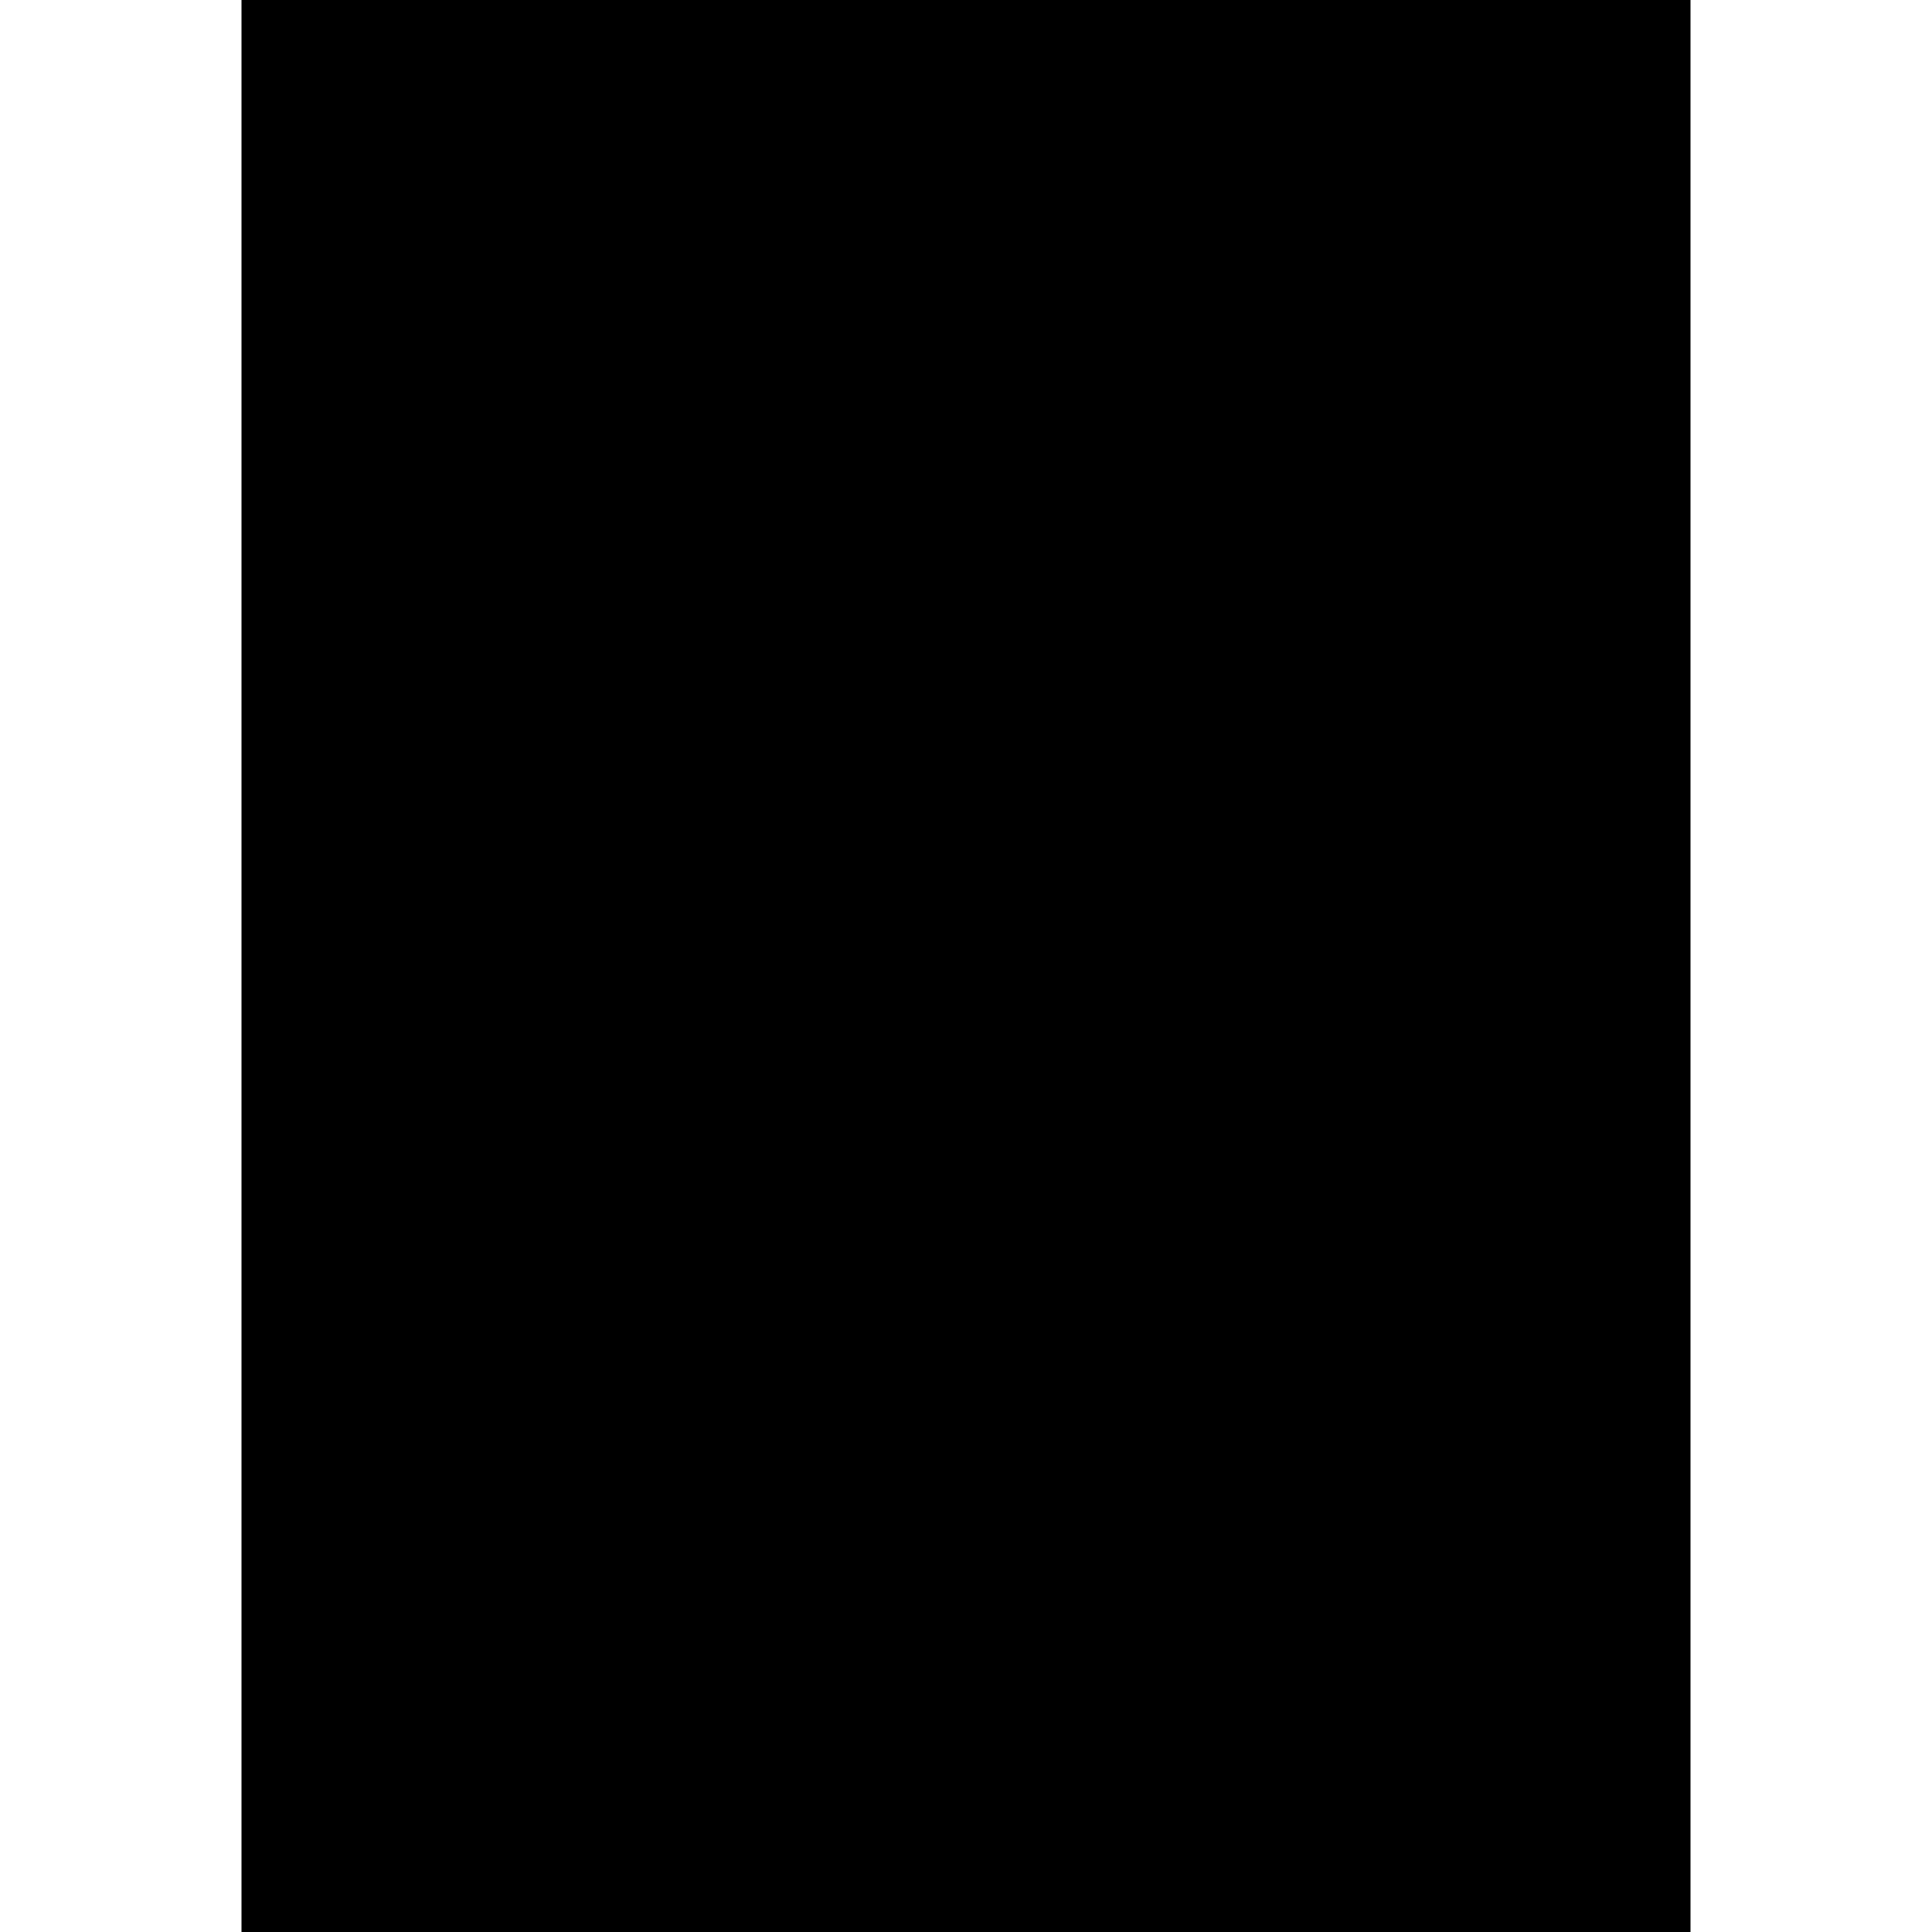
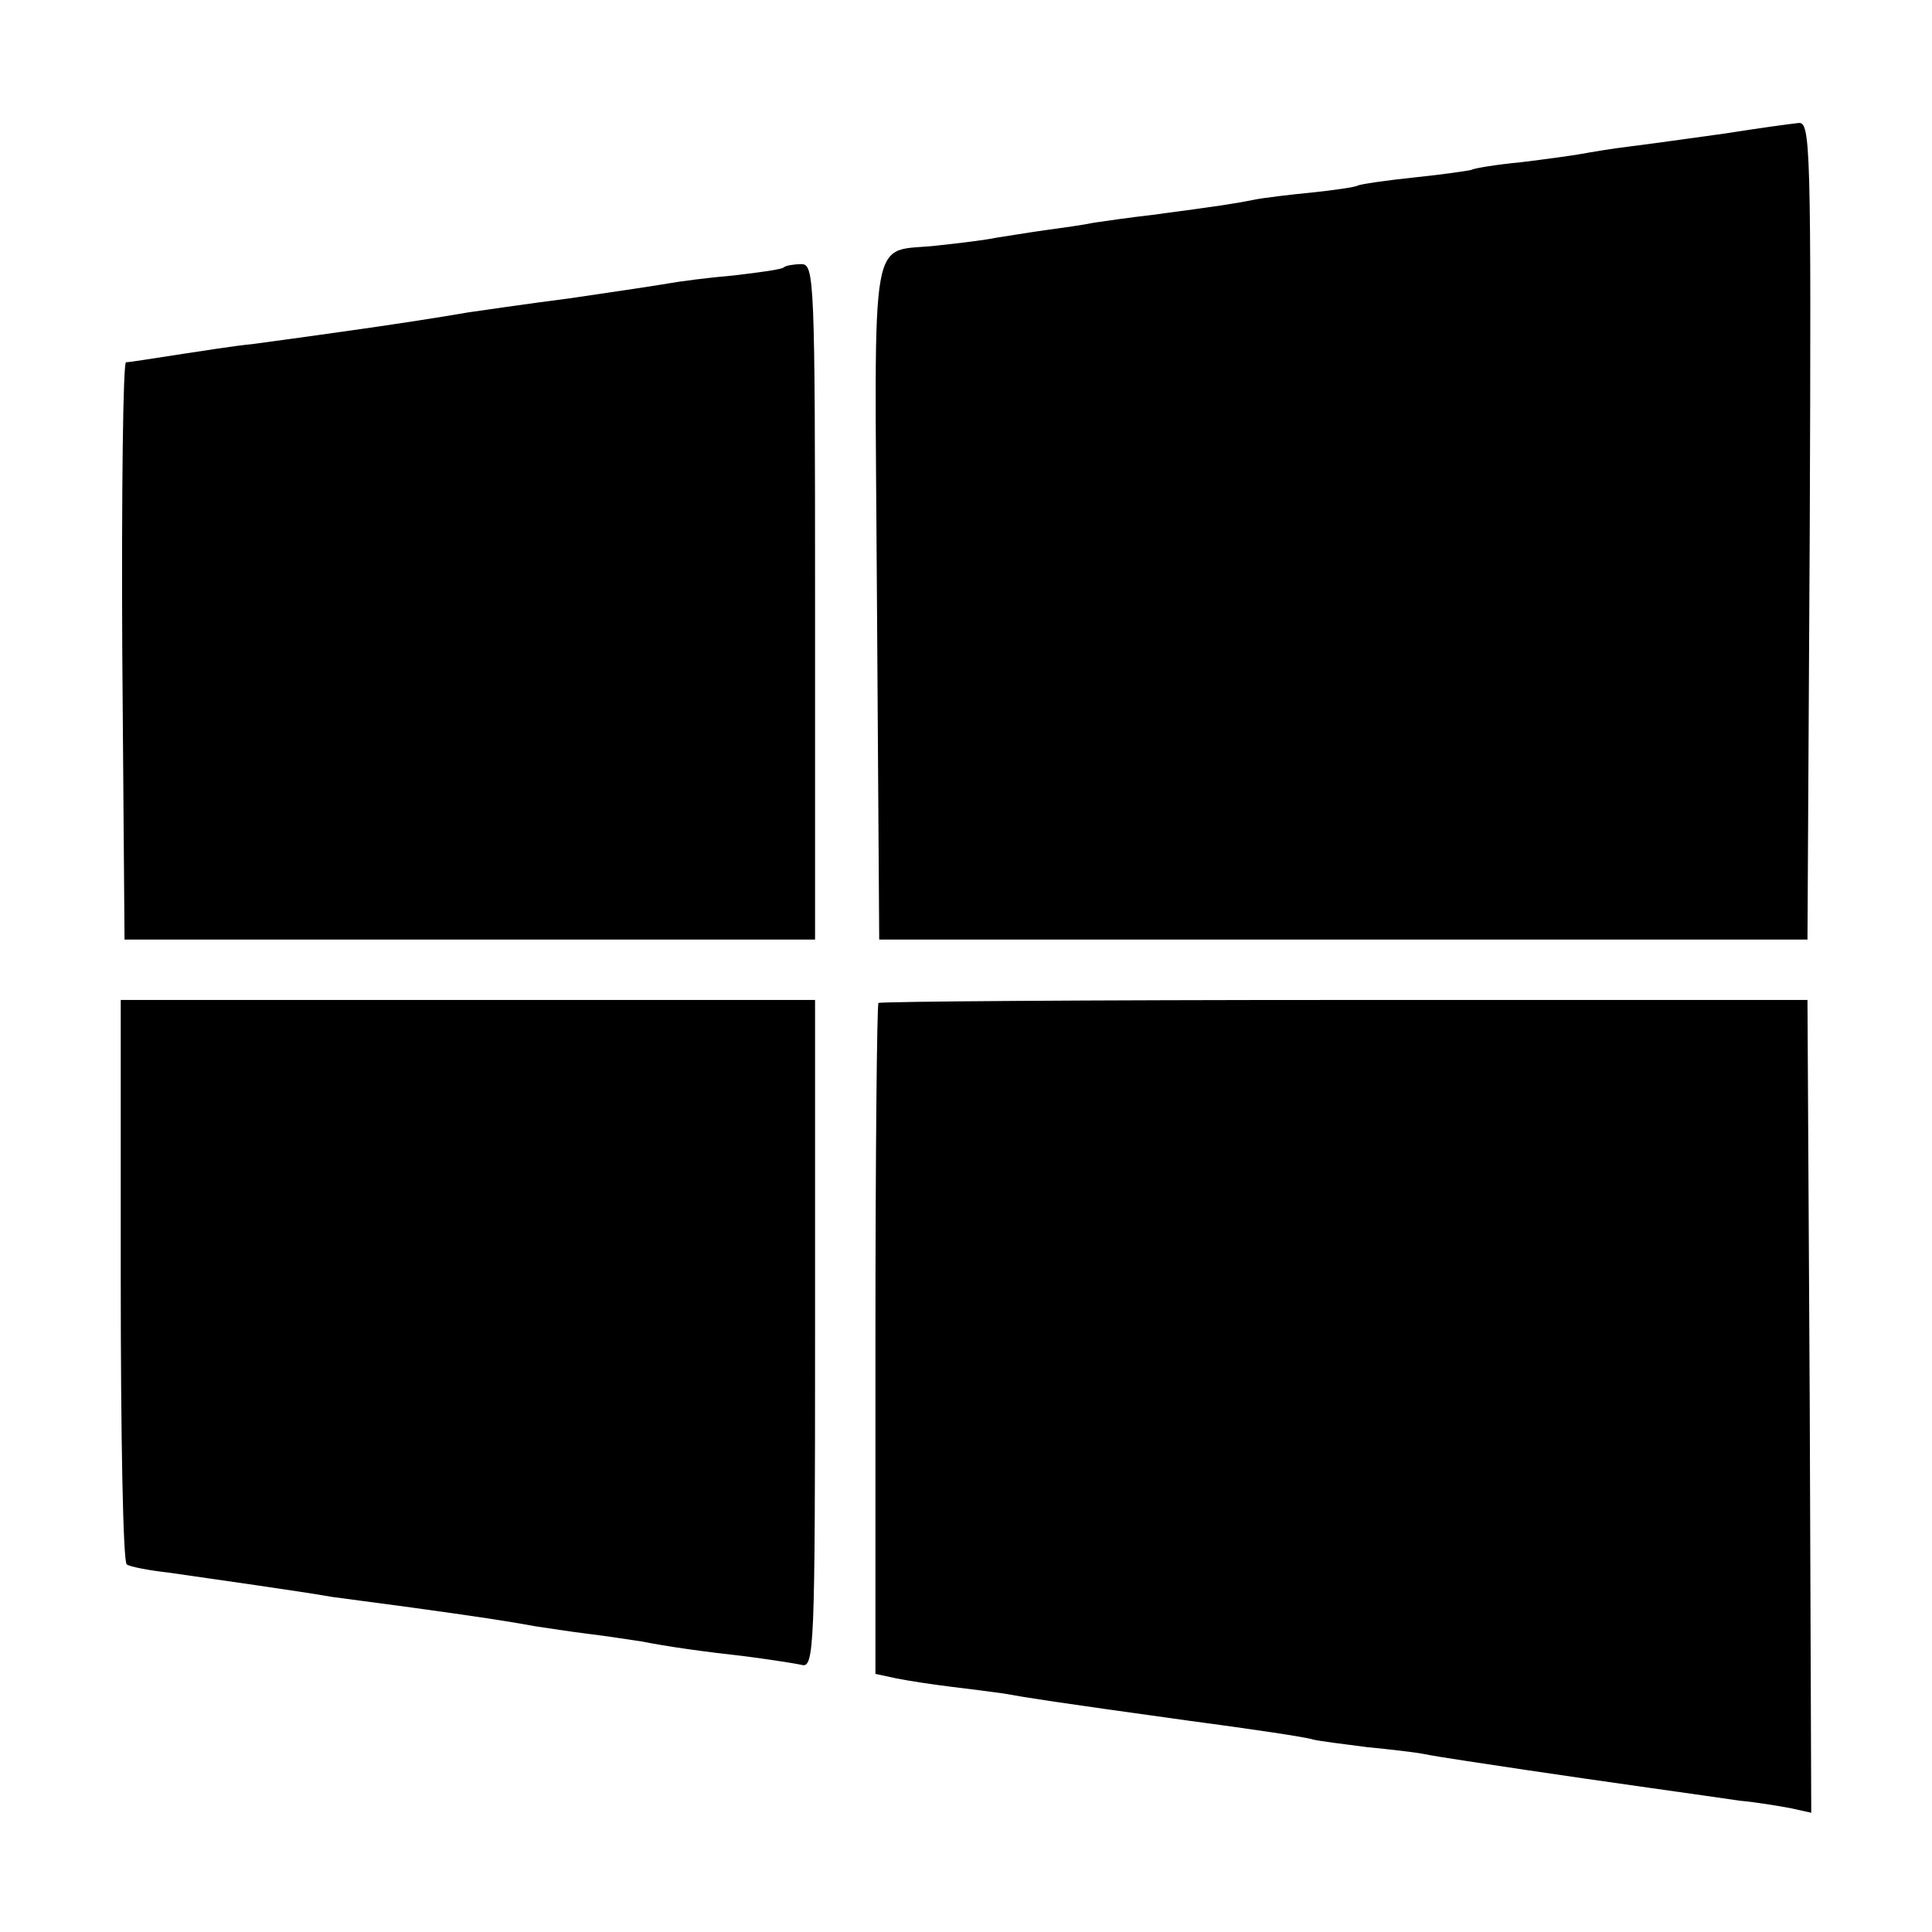
- <svg xmlns="http://www.w3.org/2000/svg" version="1.0" width="816pt" height="816pt" viewBox="0 0 816 816" preserveAspectRatio="xMidYMid meet">
-   <g transform="translate(0,816) scale(0.1,-0.1)" fill="#000000" stroke="none">
-     <path d="M1020 4080 l0 -4080 3060 0 3060 0 0 4080 0 4080 -3060 0 -3060 0 0 -4080z" />
+ <svg xmlns="http://www.w3.org/2000/svg" version="1.0" width="256pt" height="256pt" viewBox="0 0 256 256" preserveAspectRatio="xMidYMid meet">
+   <g transform="translate(0,256) scale(0.1,-0.1)" fill="#000000" stroke="none">
+     <path d="M2285 2383 c-44 -6 -100 -14 -125 -17 -25 -3 -54 -8 -65 -10 -11 -2 -47 -7 -80 -11 -32 -3 -62 -8 -65 -10 -3 -1 -36 -6 -75 -10 -38 -4 -73 -9 -76 -11 -4 -2 -31 -6 -60 -9 -30 -3 -65 -7 -79 -10 -25 -5 -45 -8 -135 -20 -27 -3 -61 -8 -75 -10 -14 -3 -43 -7 -65 -10 -22 -3 -51 -8 -65 -10 -14 -3 -47 -7 -75 -10 -95 -12 -86 42 -83 -468 l3 -452 615 0 615 0 3 542 c2 512 1 542 -15 540 -10 -1 -54 -7 -98 -14z" />
+     <path d="M1039 2206 c-2 -3 -33 -7 -67 -11 -35 -3 -72 -8 -83 -10 -11 -2 -70 -11 -132 -20 -62 -8 -123 -17 -137 -19 -81 -14 -190 -29 -286 -42 -22 -2 -66 -9 -99 -14 -33 -5 -63 -10 -68 -10 -4 0 -6 -172 -5 -382 l3 -383 458 0 457 0 0 447 c0 428 -1 448 -18 448 -10 0 -21 -2 -23 -4z" />
+     <path d="M160 863 c0 -204 3 -374 8 -376 4 -3 30 -8 57 -11 55 -8 176 -25 215 -32 14 -2 61 -8 105 -14 87 -12 127 -18 165 -25 14 -2 45 -7 70 -10 25 -3 56 -8 70 -10 36 -7 78 -13 140 -20 30 -4 63 -9 72 -11 17 -5 18 21 18 438 l0 443 -460 0 -460 0 0 -372z" />
+     <path d="M1164 1231 c-2 -2 -4 -203 -4 -447 l0 -442 28 -6 c15 -3 47 -8 72 -11 25 -3 56 -7 70 -9 33 -6 65 -11 245 -36 83 -11 157 -22 165 -25 8 -2 40 -6 71 -10 31 -3 65 -7 75 -9 19 -4 88 -14 134 -21 93 -14 252 -36 285 -41 22 -2 52 -7 68 -10 l27 -6 -2 539 -3 538 -613 0 c-338 0 -616 -2 -618 -4z" />
  </g>
</svg>
